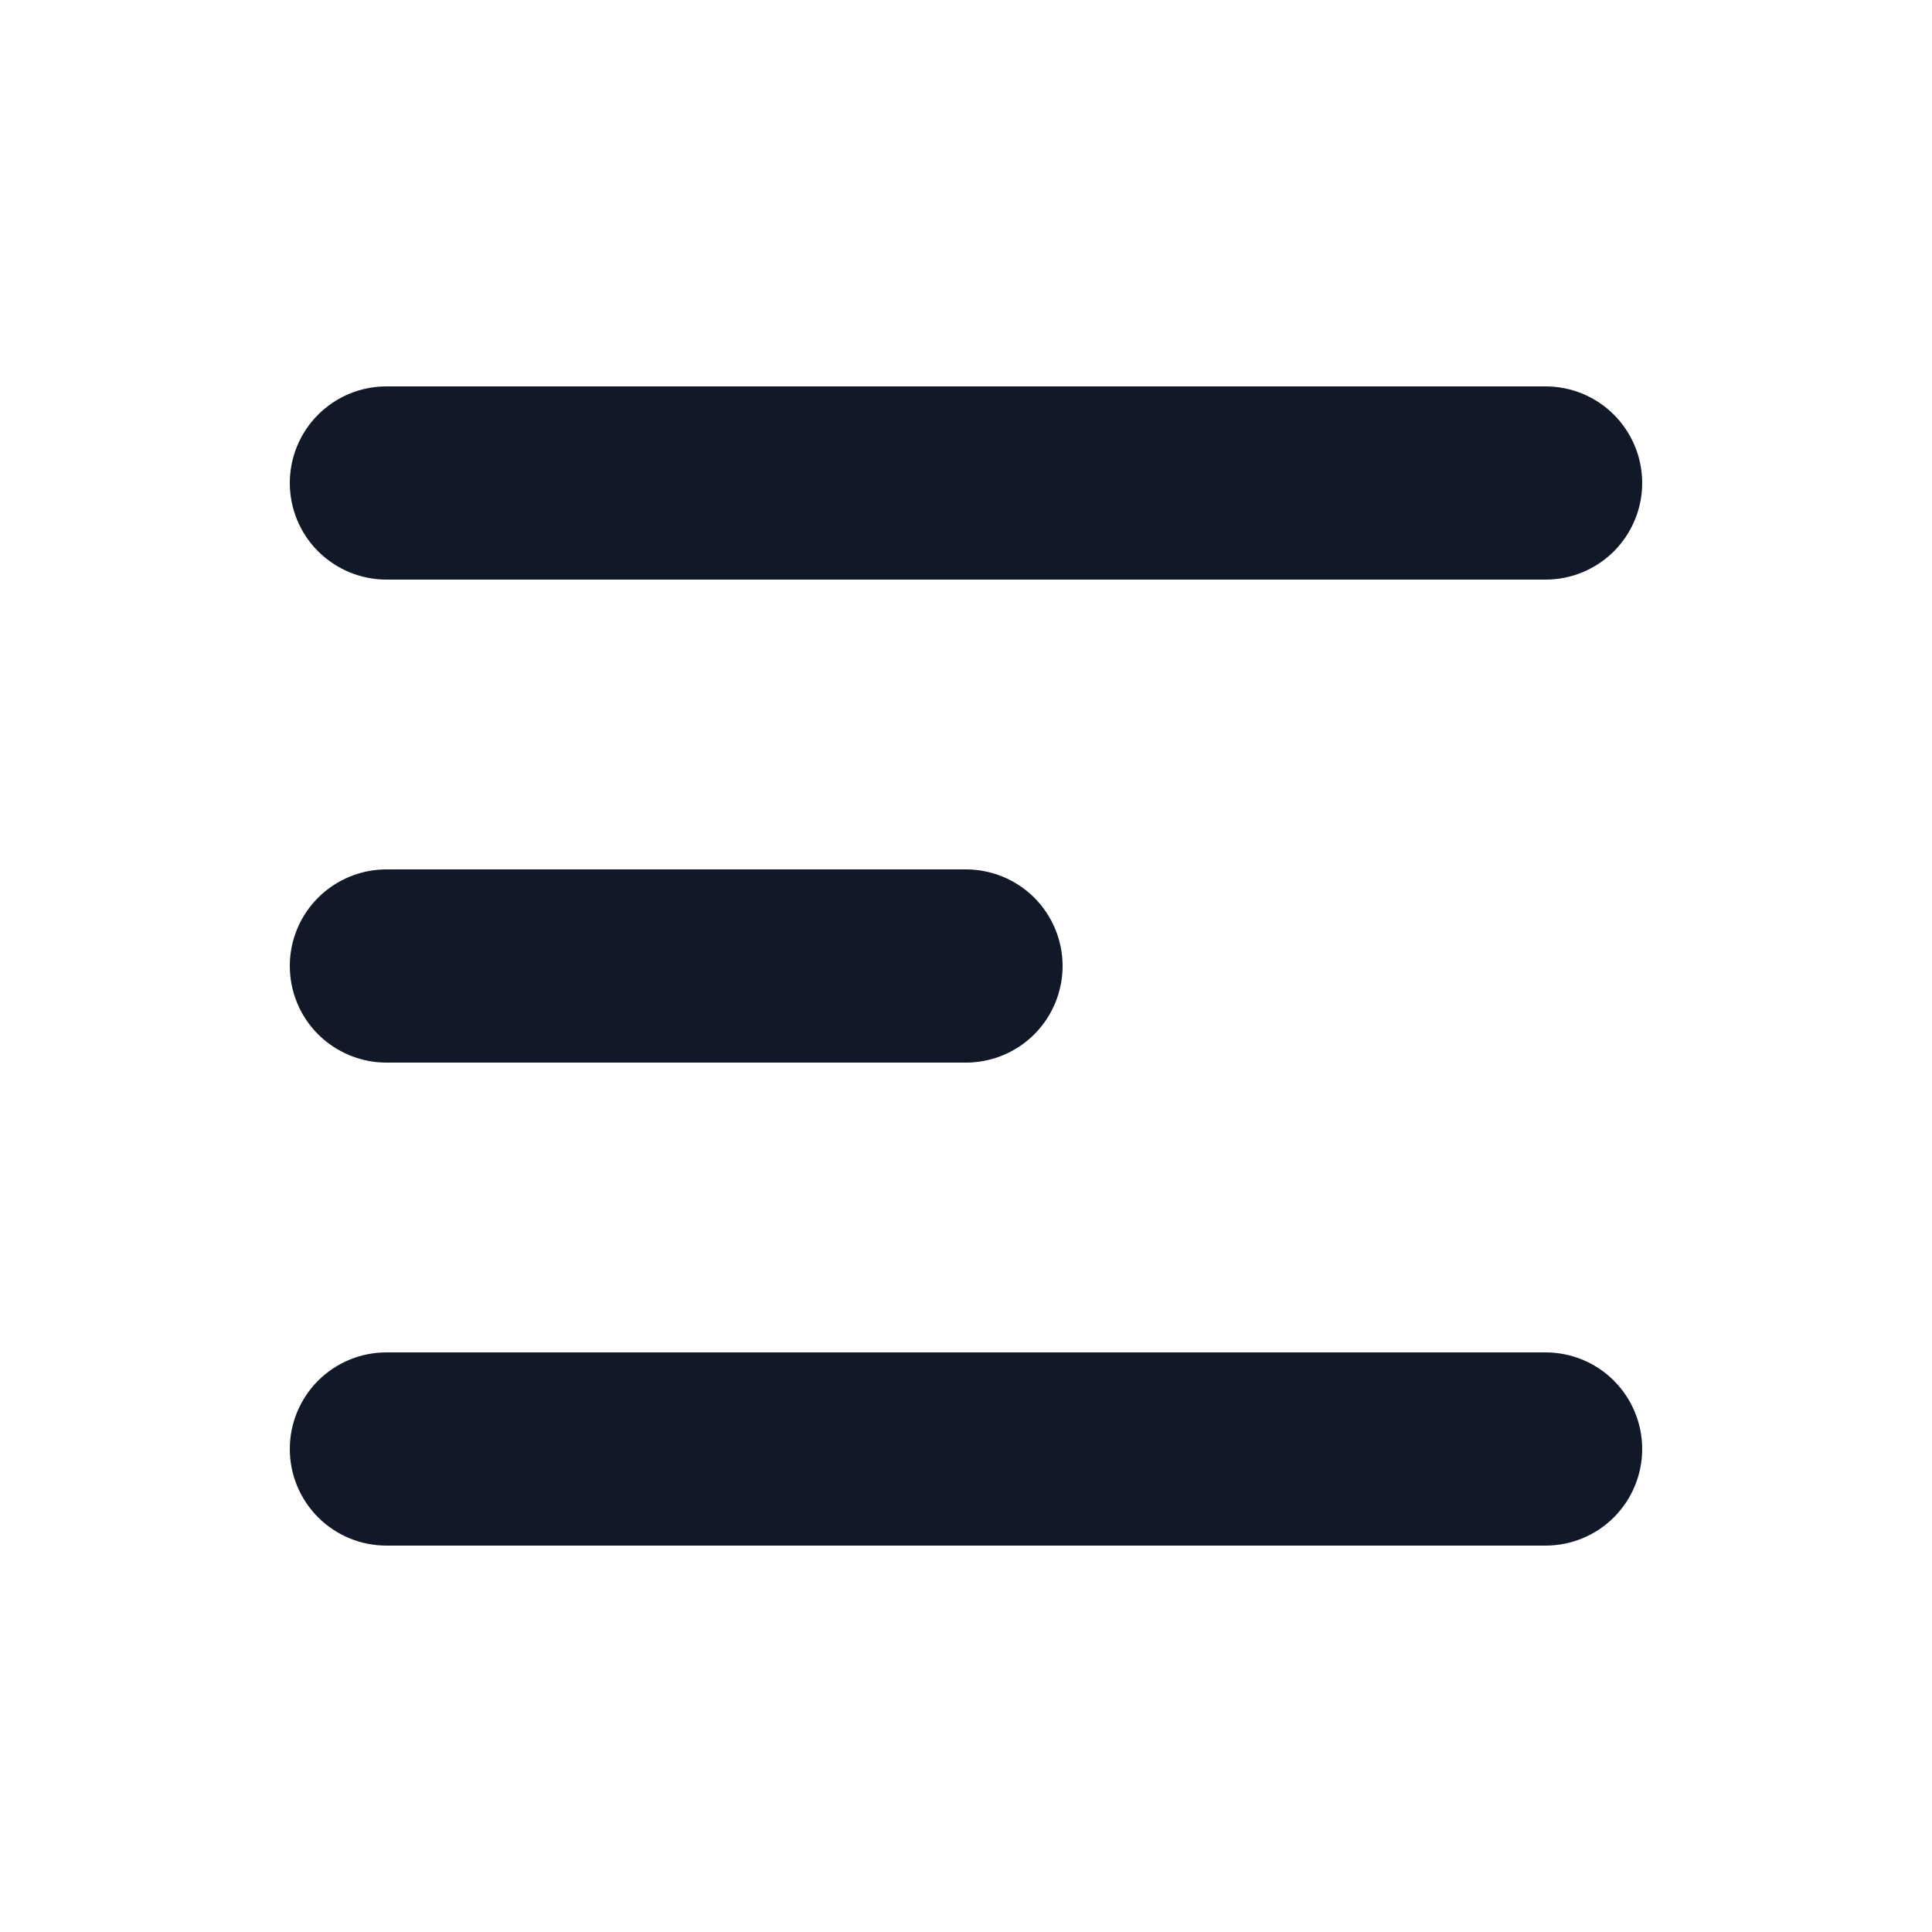
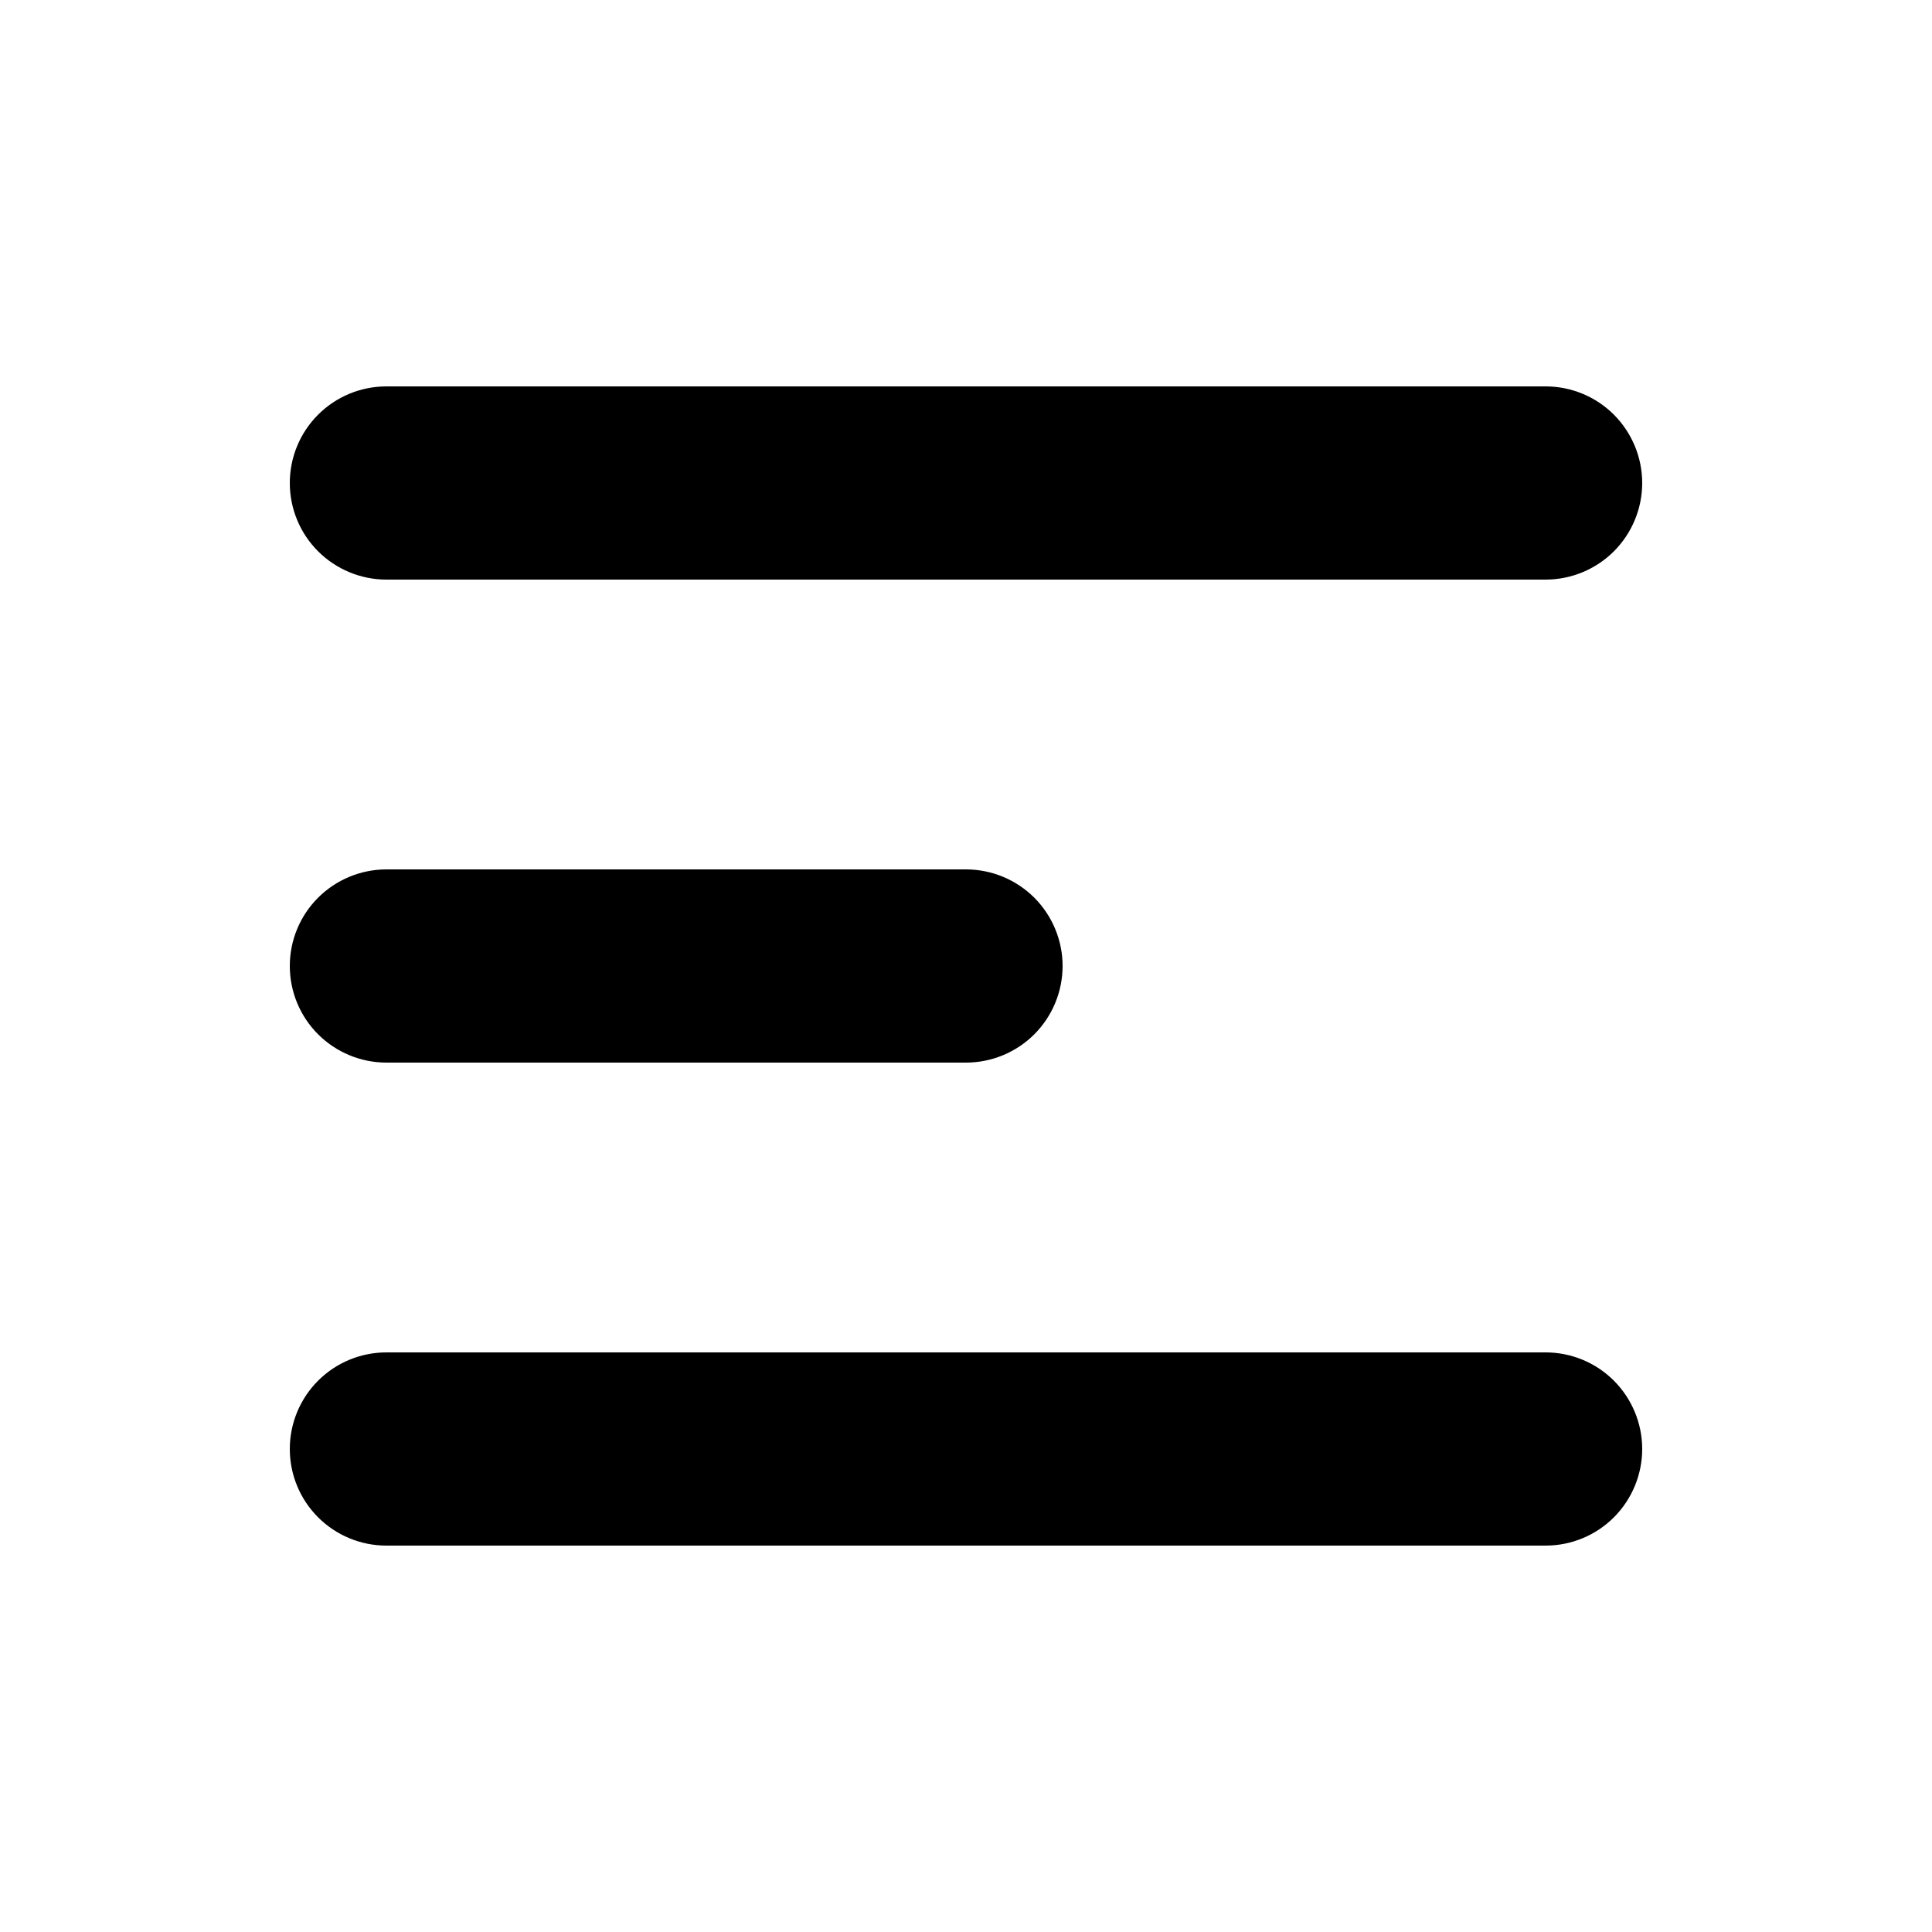
<svg xmlns="http://www.w3.org/2000/svg" width="28" height="28" viewBox="0 0 28 28" fill="none">
-   <path fill-rule="evenodd" clip-rule="evenodd" d="M4.2 7C4.2 6.629 4.347 6.273 4.61 6.01C4.873 5.747 5.229 5.6 5.6 5.6H22.4C22.771 5.6 23.127 5.747 23.39 6.01C23.652 6.273 23.8 6.629 23.8 7C23.8 7.371 23.652 7.727 23.39 7.99C23.127 8.252 22.771 8.4 22.4 8.4H5.6C5.229 8.4 4.873 8.252 4.61 7.99C4.347 7.727 4.2 7.371 4.2 7ZM4.2 14C4.2 13.629 4.347 13.273 4.61 13.01C4.873 12.748 5.229 12.6 5.6 12.6H14C14.371 12.6 14.727 12.748 14.99 13.01C15.252 13.273 15.4 13.629 15.4 14C15.4 14.371 15.252 14.727 14.99 14.99C14.727 15.252 14.371 15.4 14 15.4H5.6C5.229 15.4 4.873 15.252 4.61 14.99C4.347 14.727 4.2 14.371 4.2 14ZM4.2 21C4.2 20.629 4.347 20.273 4.61 20.01C4.873 19.747 5.229 19.6 5.6 19.6H22.4C22.771 19.6 23.127 19.747 23.39 20.01C23.652 20.273 23.8 20.629 23.8 21C23.8 21.371 23.652 21.727 23.39 21.99C23.127 22.253 22.771 22.4 22.4 22.4H5.6C5.229 22.4 4.873 22.253 4.61 21.99C4.347 21.727 4.2 21.371 4.2 21Z" fill="#111827" />
+   <path fill-rule="evenodd" clip-rule="evenodd" d="M4.2 7C4.2 6.629 4.347 6.273 4.61 6.01C4.873 5.747 5.229 5.6 5.6 5.6H22.4C22.771 5.6 23.127 5.747 23.39 6.01C23.652 6.273 23.8 6.629 23.8 7C23.8 7.371 23.652 7.727 23.39 7.99C23.127 8.252 22.771 8.4 22.4 8.4H5.6C5.229 8.4 4.873 8.252 4.61 7.99C4.347 7.727 4.2 7.371 4.2 7ZM4.2 14C4.2 13.629 4.347 13.273 4.61 13.01C4.873 12.748 5.229 12.6 5.6 12.6H14C14.371 12.6 14.727 12.748 14.99 13.01C15.252 13.273 15.4 13.629 15.4 14C15.4 14.371 15.252 14.727 14.99 14.99C14.727 15.252 14.371 15.4 14 15.4H5.6C5.229 15.4 4.873 15.252 4.61 14.99C4.347 14.727 4.2 14.371 4.2 14ZM4.2 21C4.2 20.629 4.347 20.273 4.61 20.01C4.873 19.747 5.229 19.6 5.6 19.6H22.4C22.771 19.6 23.127 19.747 23.39 20.01C23.652 20.273 23.8 20.629 23.8 21C23.8 21.371 23.652 21.727 23.39 21.99C23.127 22.253 22.771 22.4 22.4 22.4H5.6C5.229 22.4 4.873 22.253 4.61 21.99C4.347 21.727 4.2 21.371 4.2 21Z" fill="currentColor" />
</svg>
